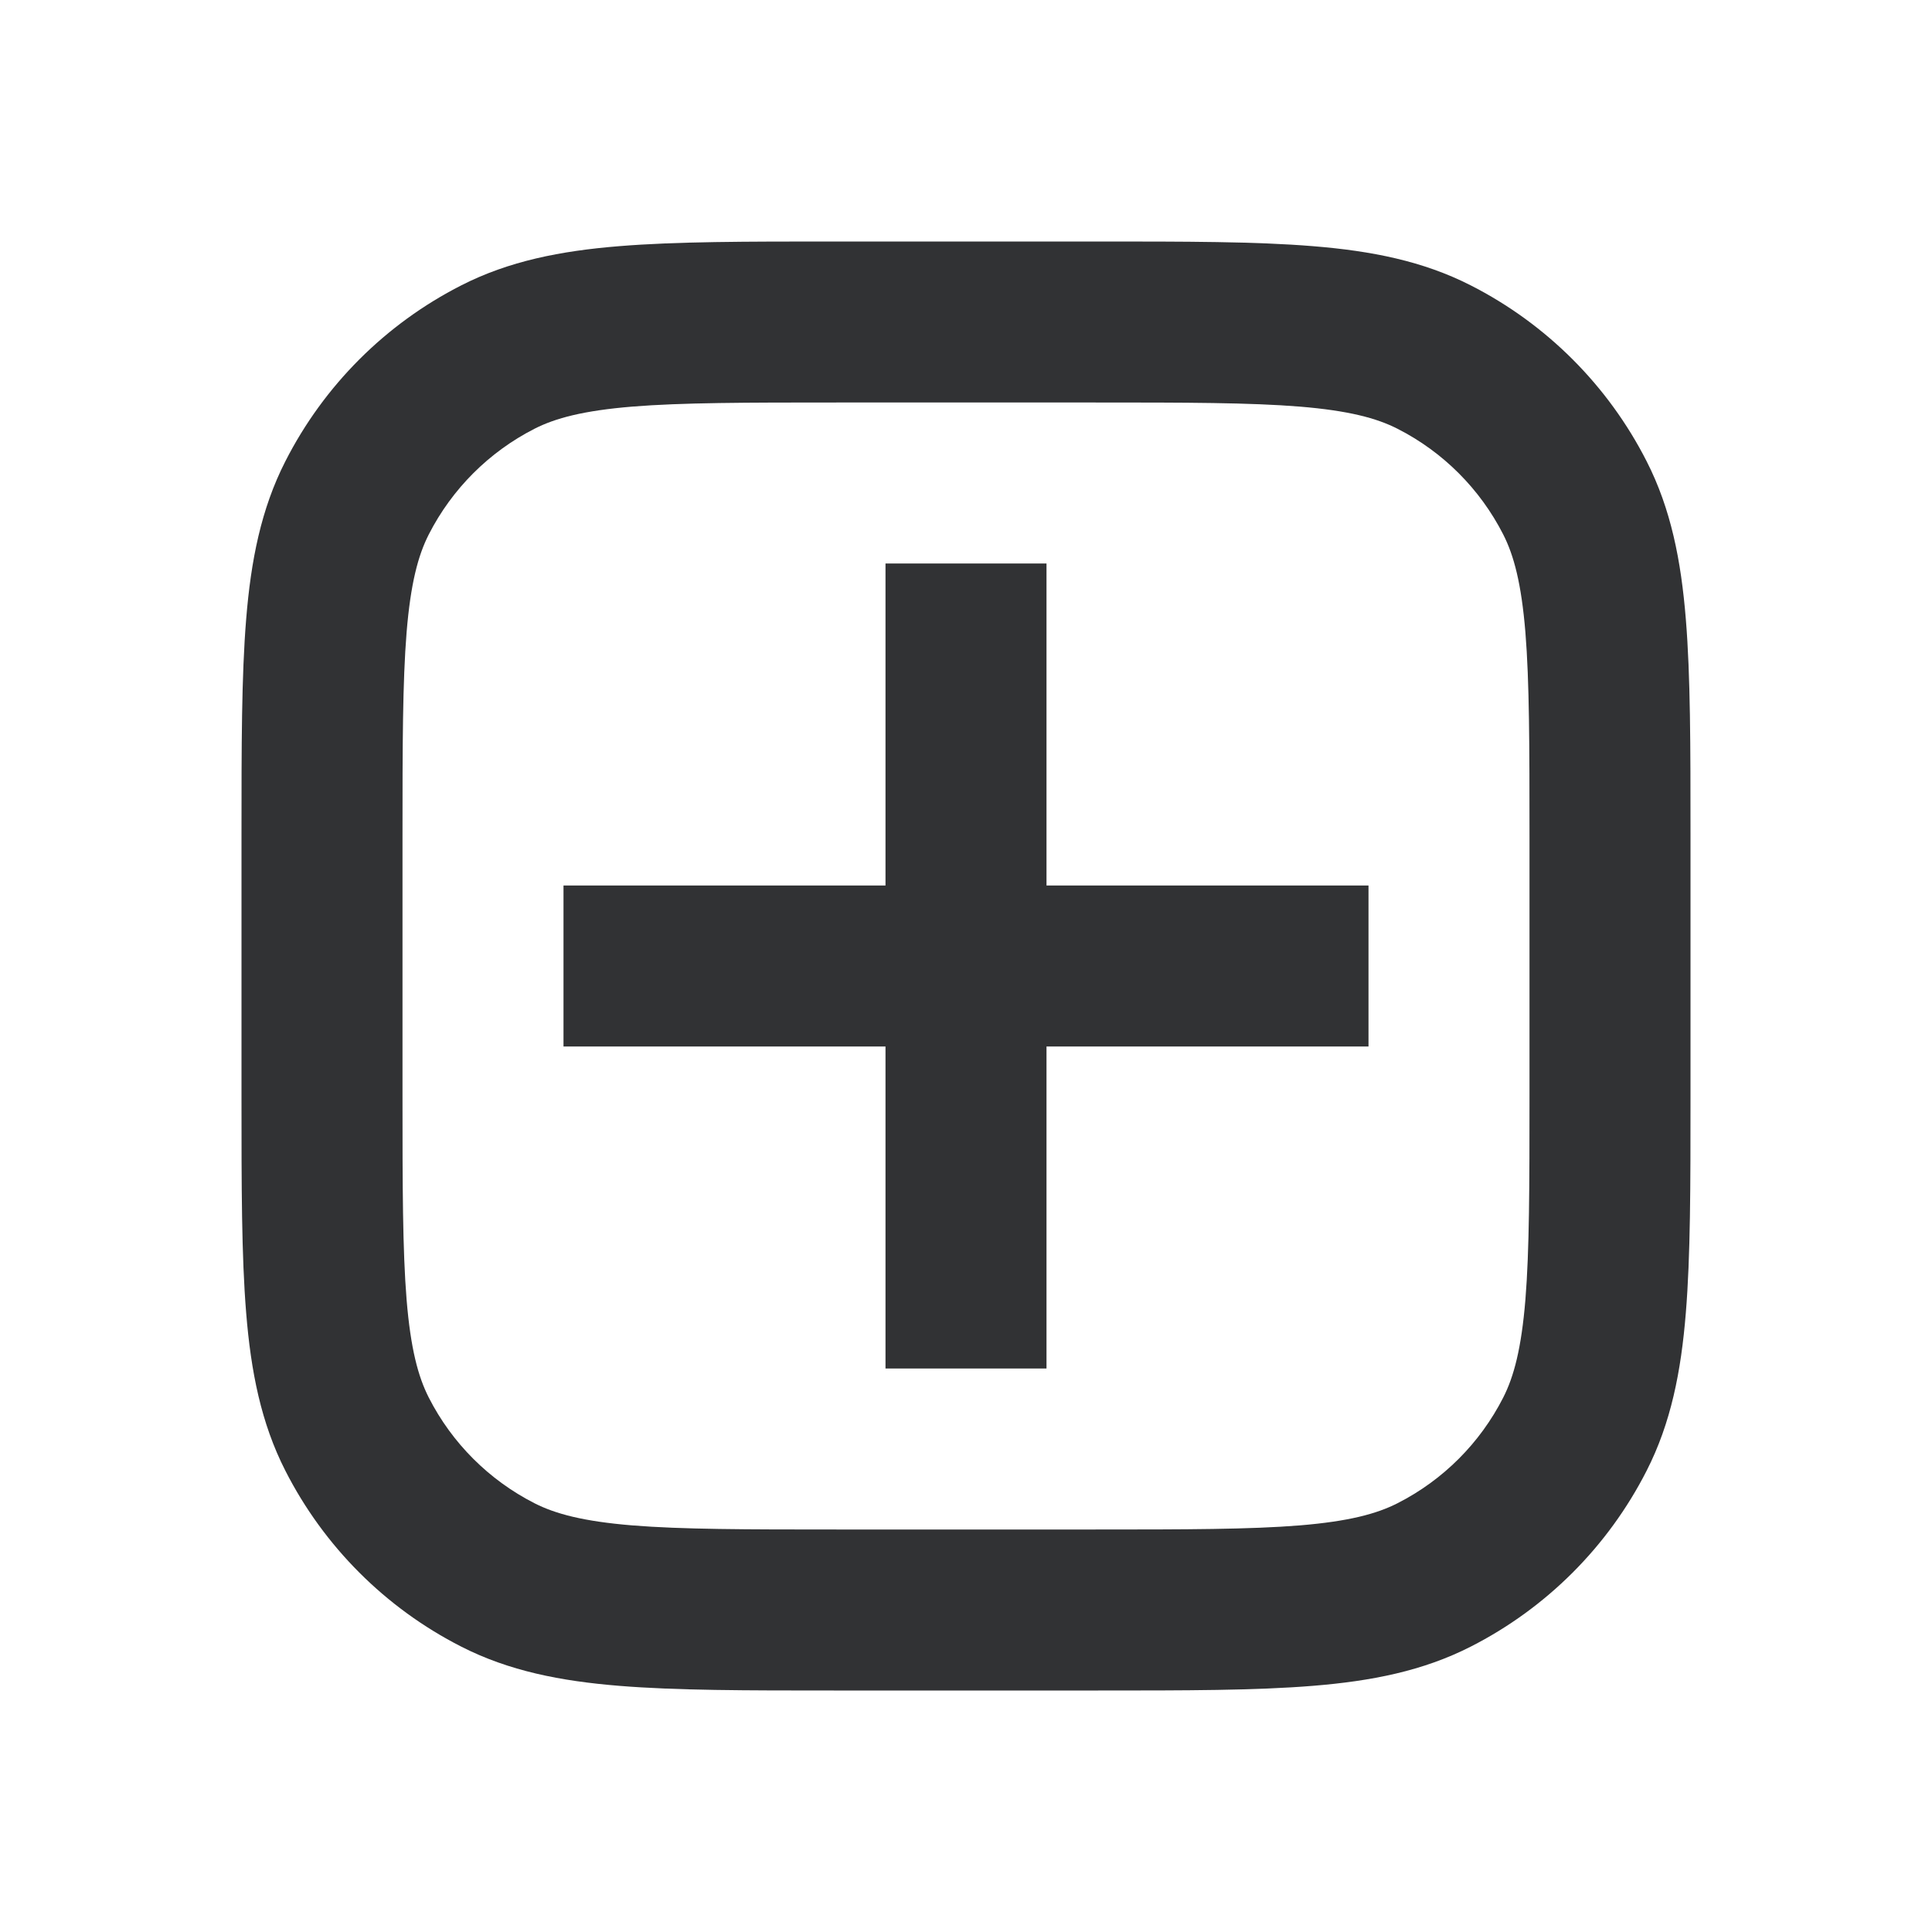
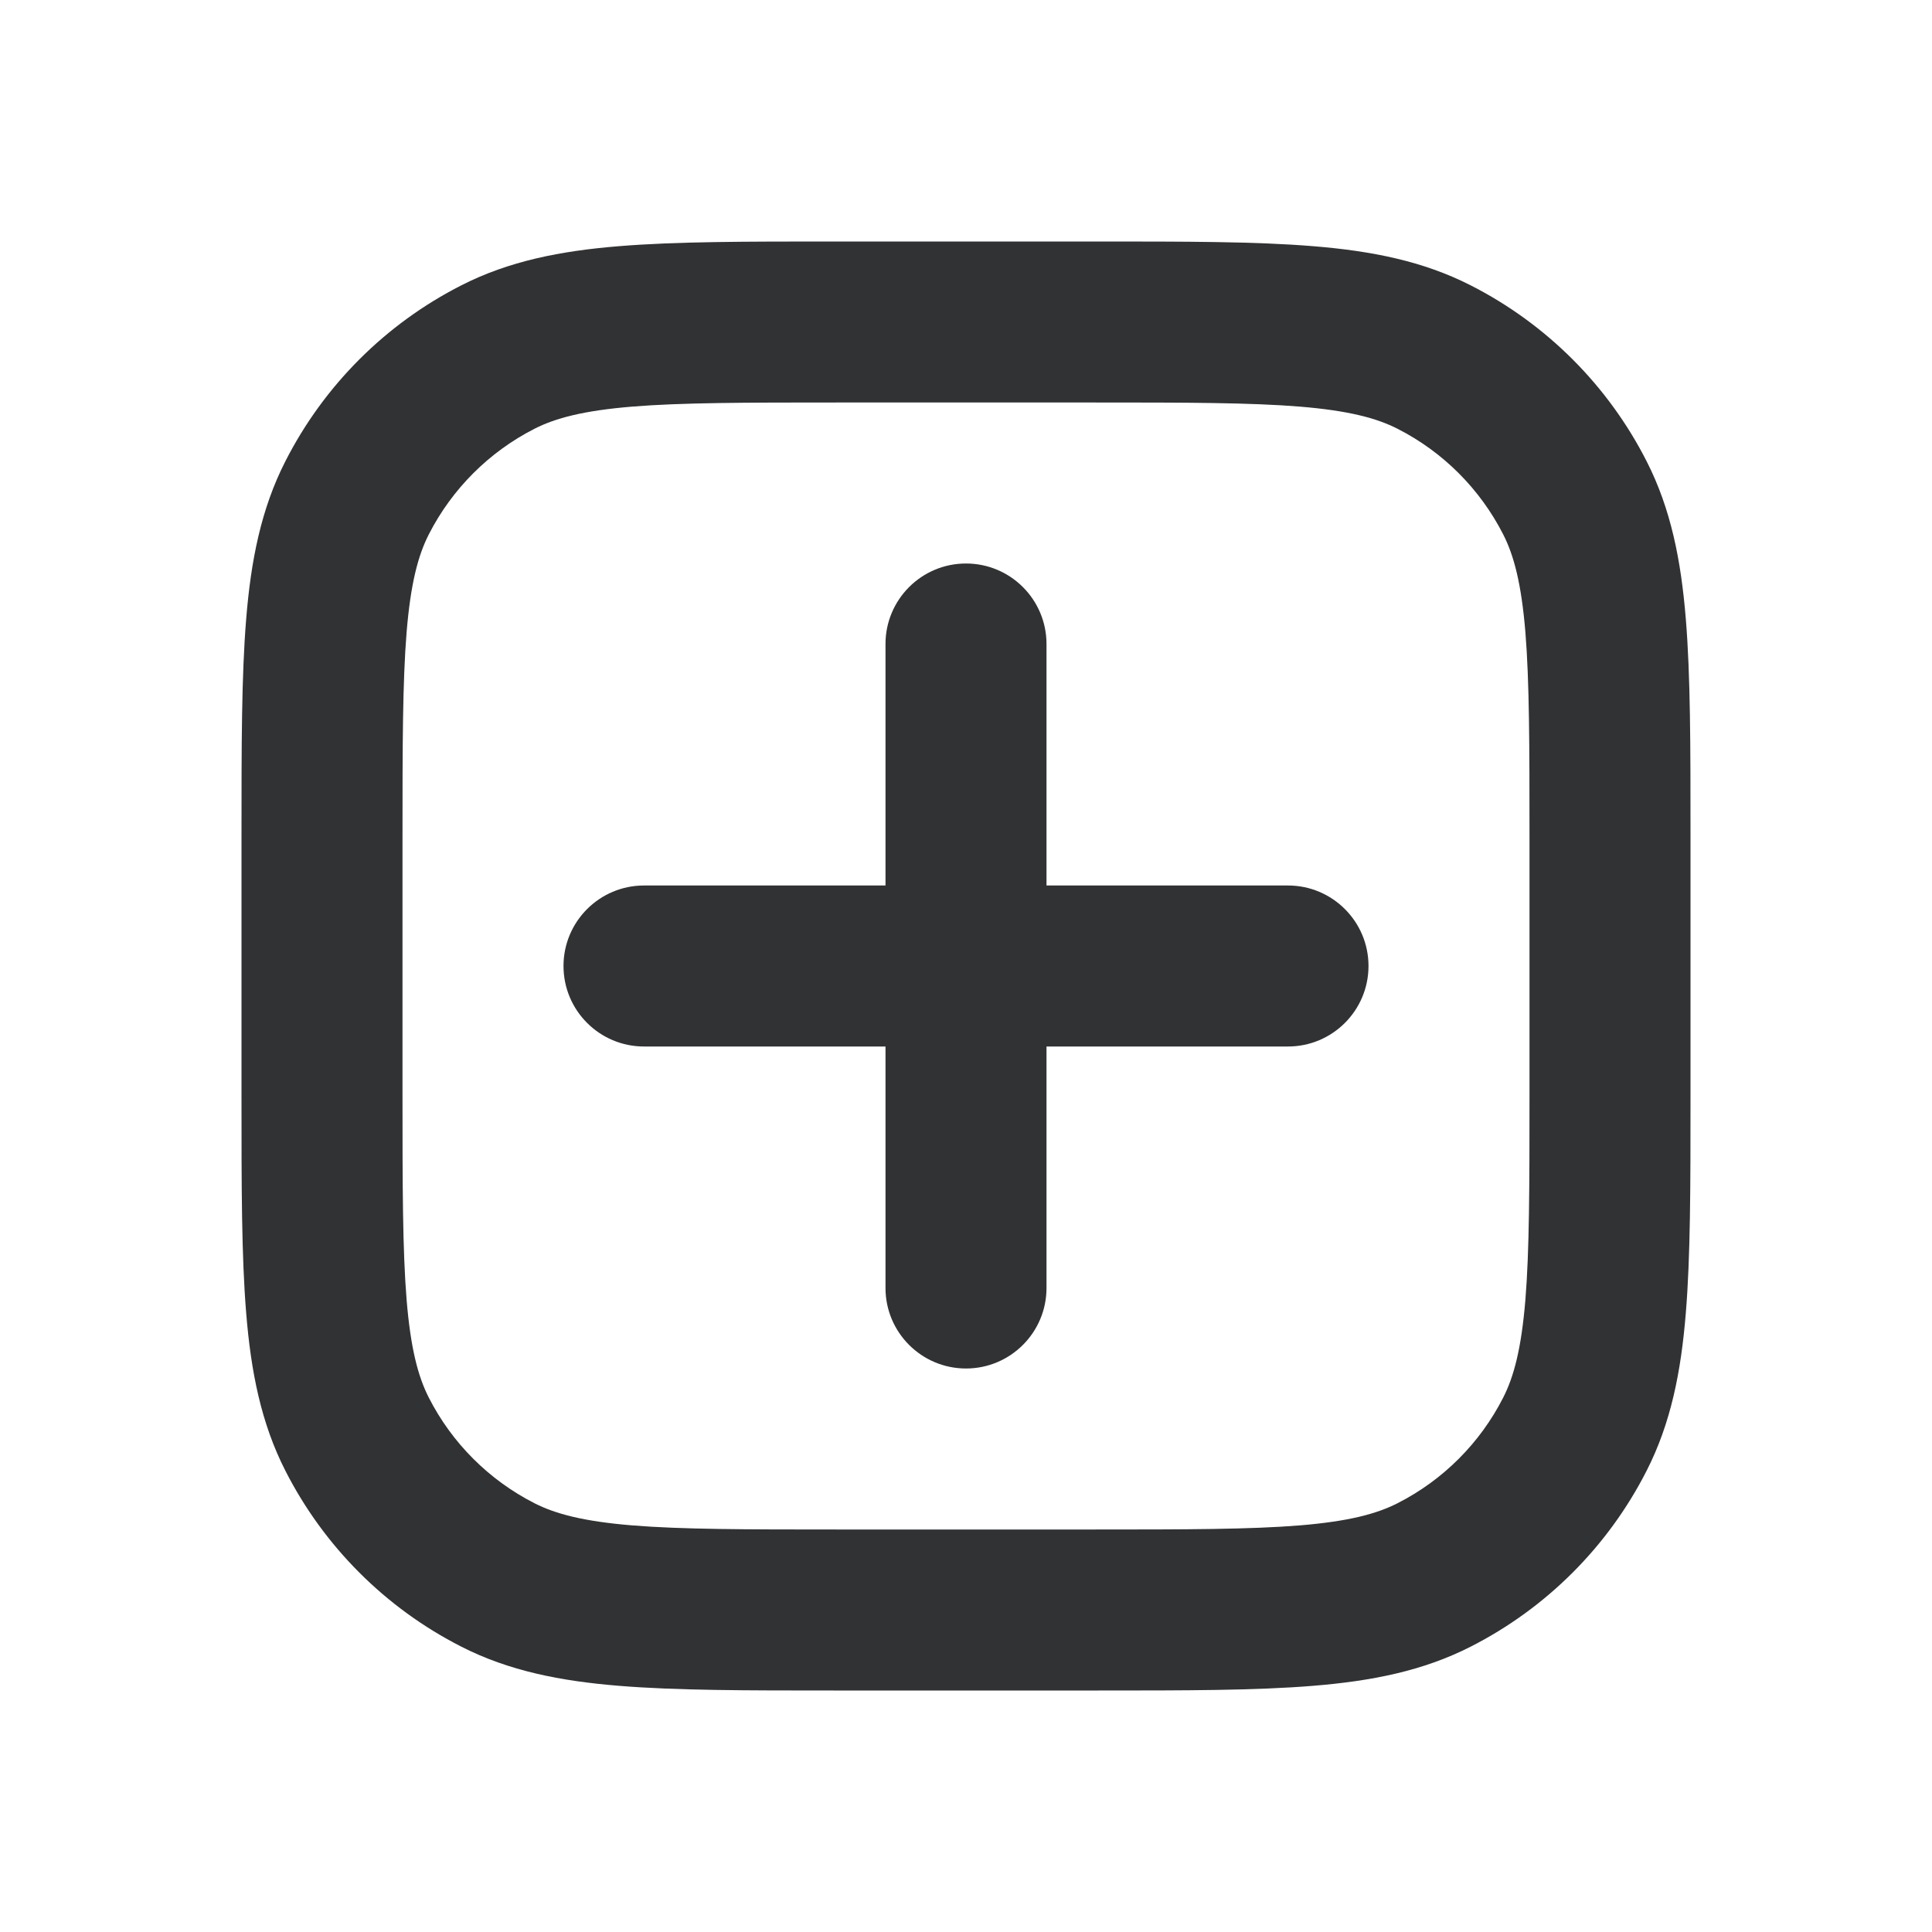
<svg xmlns="http://www.w3.org/2000/svg" width="24" height="24" viewBox="0 0 24 24" fill="none">
-   <path d="M13 13H17V11H13V7H11V11H7V13H11V17H13V13Z" fill="#313234" />
-   <path fill-rule="evenodd" clip-rule="evenodd" d="M13.643 3H10.357C9.273 3 8.399 3 7.691 3.058C6.963 3.117 6.322 3.243 5.73 3.545C4.789 4.024 4.024 4.789 3.545 5.73C3.243 6.322 3.117 6.963 3.058 7.691C3 8.399 3 9.273 3 10.357V13.643C3 14.727 3 15.601 3.058 16.309C3.117 17.038 3.243 17.678 3.545 18.27C4.024 19.211 4.789 19.976 5.73 20.455C6.322 20.757 6.963 20.883 7.691 20.942C8.399 21 9.273 21 10.357 21H13.643C14.727 21 15.601 21 16.309 20.942C17.038 20.883 17.678 20.757 18.27 20.455C19.211 19.976 19.976 19.211 20.455 18.27C20.757 17.678 20.883 17.038 20.942 16.309C21 15.601 21 14.727 21 13.643V10.357C21 9.273 21 8.399 20.942 7.691C20.883 6.963 20.757 6.322 20.455 5.73C19.976 4.789 19.211 4.024 18.27 3.545C17.678 3.243 17.038 3.117 16.309 3.058C15.601 3 14.727 3 13.643 3ZM6.638 5.327C6.901 5.193 7.249 5.101 7.854 5.051C8.471 5.001 9.263 5 10.4 5H13.6C14.737 5 15.529 5.001 16.146 5.051C16.751 5.101 17.099 5.193 17.362 5.327C17.927 5.615 18.385 6.074 18.673 6.638C18.807 6.901 18.899 7.249 18.949 7.854C18.999 8.471 19 9.263 19 10.4V13.6C19 14.737 18.999 15.529 18.949 16.146C18.899 16.751 18.807 17.099 18.673 17.362C18.385 17.927 17.927 18.385 17.362 18.673C17.099 18.807 16.751 18.899 16.146 18.949C15.529 18.999 14.737 19 13.6 19H10.4C9.263 19 8.471 18.999 7.854 18.949C7.249 18.899 6.901 18.807 6.638 18.673C6.074 18.385 5.615 17.927 5.327 17.362C5.193 17.099 5.101 16.751 5.051 16.146C5.001 15.529 5 14.737 5 13.6V10.4C5 9.263 5.001 8.471 5.051 7.854C5.101 7.249 5.193 6.901 5.327 6.638C5.615 6.074 6.074 5.615 6.638 5.327Z" fill="#313234" />
+   <path d="M11 8C11 7.448 11.448 7 12 7C12.552 7 13 7.448 13 8V11H16C16.552 11 17 11.448 17 12C17 12.552 16.552 13 16 13H13V16C13 16.552 12.552 17 12 17C11.448 17 11 16.552 11 16V13H8C7.448 13 7 12.552 7 12C7 11.448 7.448 11 8 11H11V8Z" fill="#313234" />
+   <path fill-rule="evenodd" clip-rule="evenodd" d="M10.357 3H13.643C14.727 3 15.601 3 16.309 3.058C17.038 3.117 17.678 3.243 18.27 3.545C19.211 4.024 19.976 4.789 20.455 5.73C20.757 6.322 20.883 6.963 20.942 7.691C21 8.399 21 9.273 21 10.357V13.643C21 14.727 21 15.601 20.942 16.309C20.883 17.038 20.757 17.678 20.455 18.27C19.976 19.211 19.211 19.976 18.27 20.455C17.678 20.757 17.038 20.883 16.309 20.942C15.601 21 14.727 21 13.643 21H10.357C9.273 21 8.399 21 7.691 20.942C6.963 20.883 6.322 20.757 5.73 20.455C4.789 19.976 4.024 19.211 3.545 18.27C3.243 17.678 3.117 17.038 3.058 16.309C3 15.601 3 14.727 3 13.643V10.357C3 9.273 3 8.399 3.058 7.691C3.117 6.963 3.243 6.322 3.545 5.73C4.024 4.789 4.789 4.024 5.73 3.545C6.322 3.243 6.963 3.117 7.691 3.058C8.399 3 9.273 3 10.357 3ZM7.854 5.051C7.249 5.101 6.901 5.193 6.638 5.327C6.074 5.615 5.615 6.074 5.327 6.638C5.193 6.901 5.101 7.249 5.051 7.854C5.001 8.471 5 9.263 5 10.4V13.6C5 14.737 5.001 15.529 5.051 16.146C5.101 16.751 5.193 17.099 5.327 17.362C5.615 17.927 6.074 18.385 6.638 18.673C6.901 18.807 7.249 18.899 7.854 18.949C8.471 18.999 9.263 19 10.4 19H13.6C14.737 19 15.529 18.999 16.146 18.949C16.751 18.899 17.099 18.807 17.362 18.673C17.927 18.385 18.385 17.927 18.673 17.362C18.807 17.099 18.899 16.751 18.949 16.146C18.999 15.529 19 14.737 19 13.6V10.4C19 9.263 18.999 8.471 18.949 7.854C18.899 7.249 18.807 6.901 18.673 6.638C18.385 6.074 17.927 5.615 17.362 5.327C17.099 5.193 16.751 5.101 16.146 5.051C15.529 5.001 14.737 5 13.6 5H10.4C9.263 5 8.471 5.001 7.854 5.051Z" fill="#313234" />
</svg>
